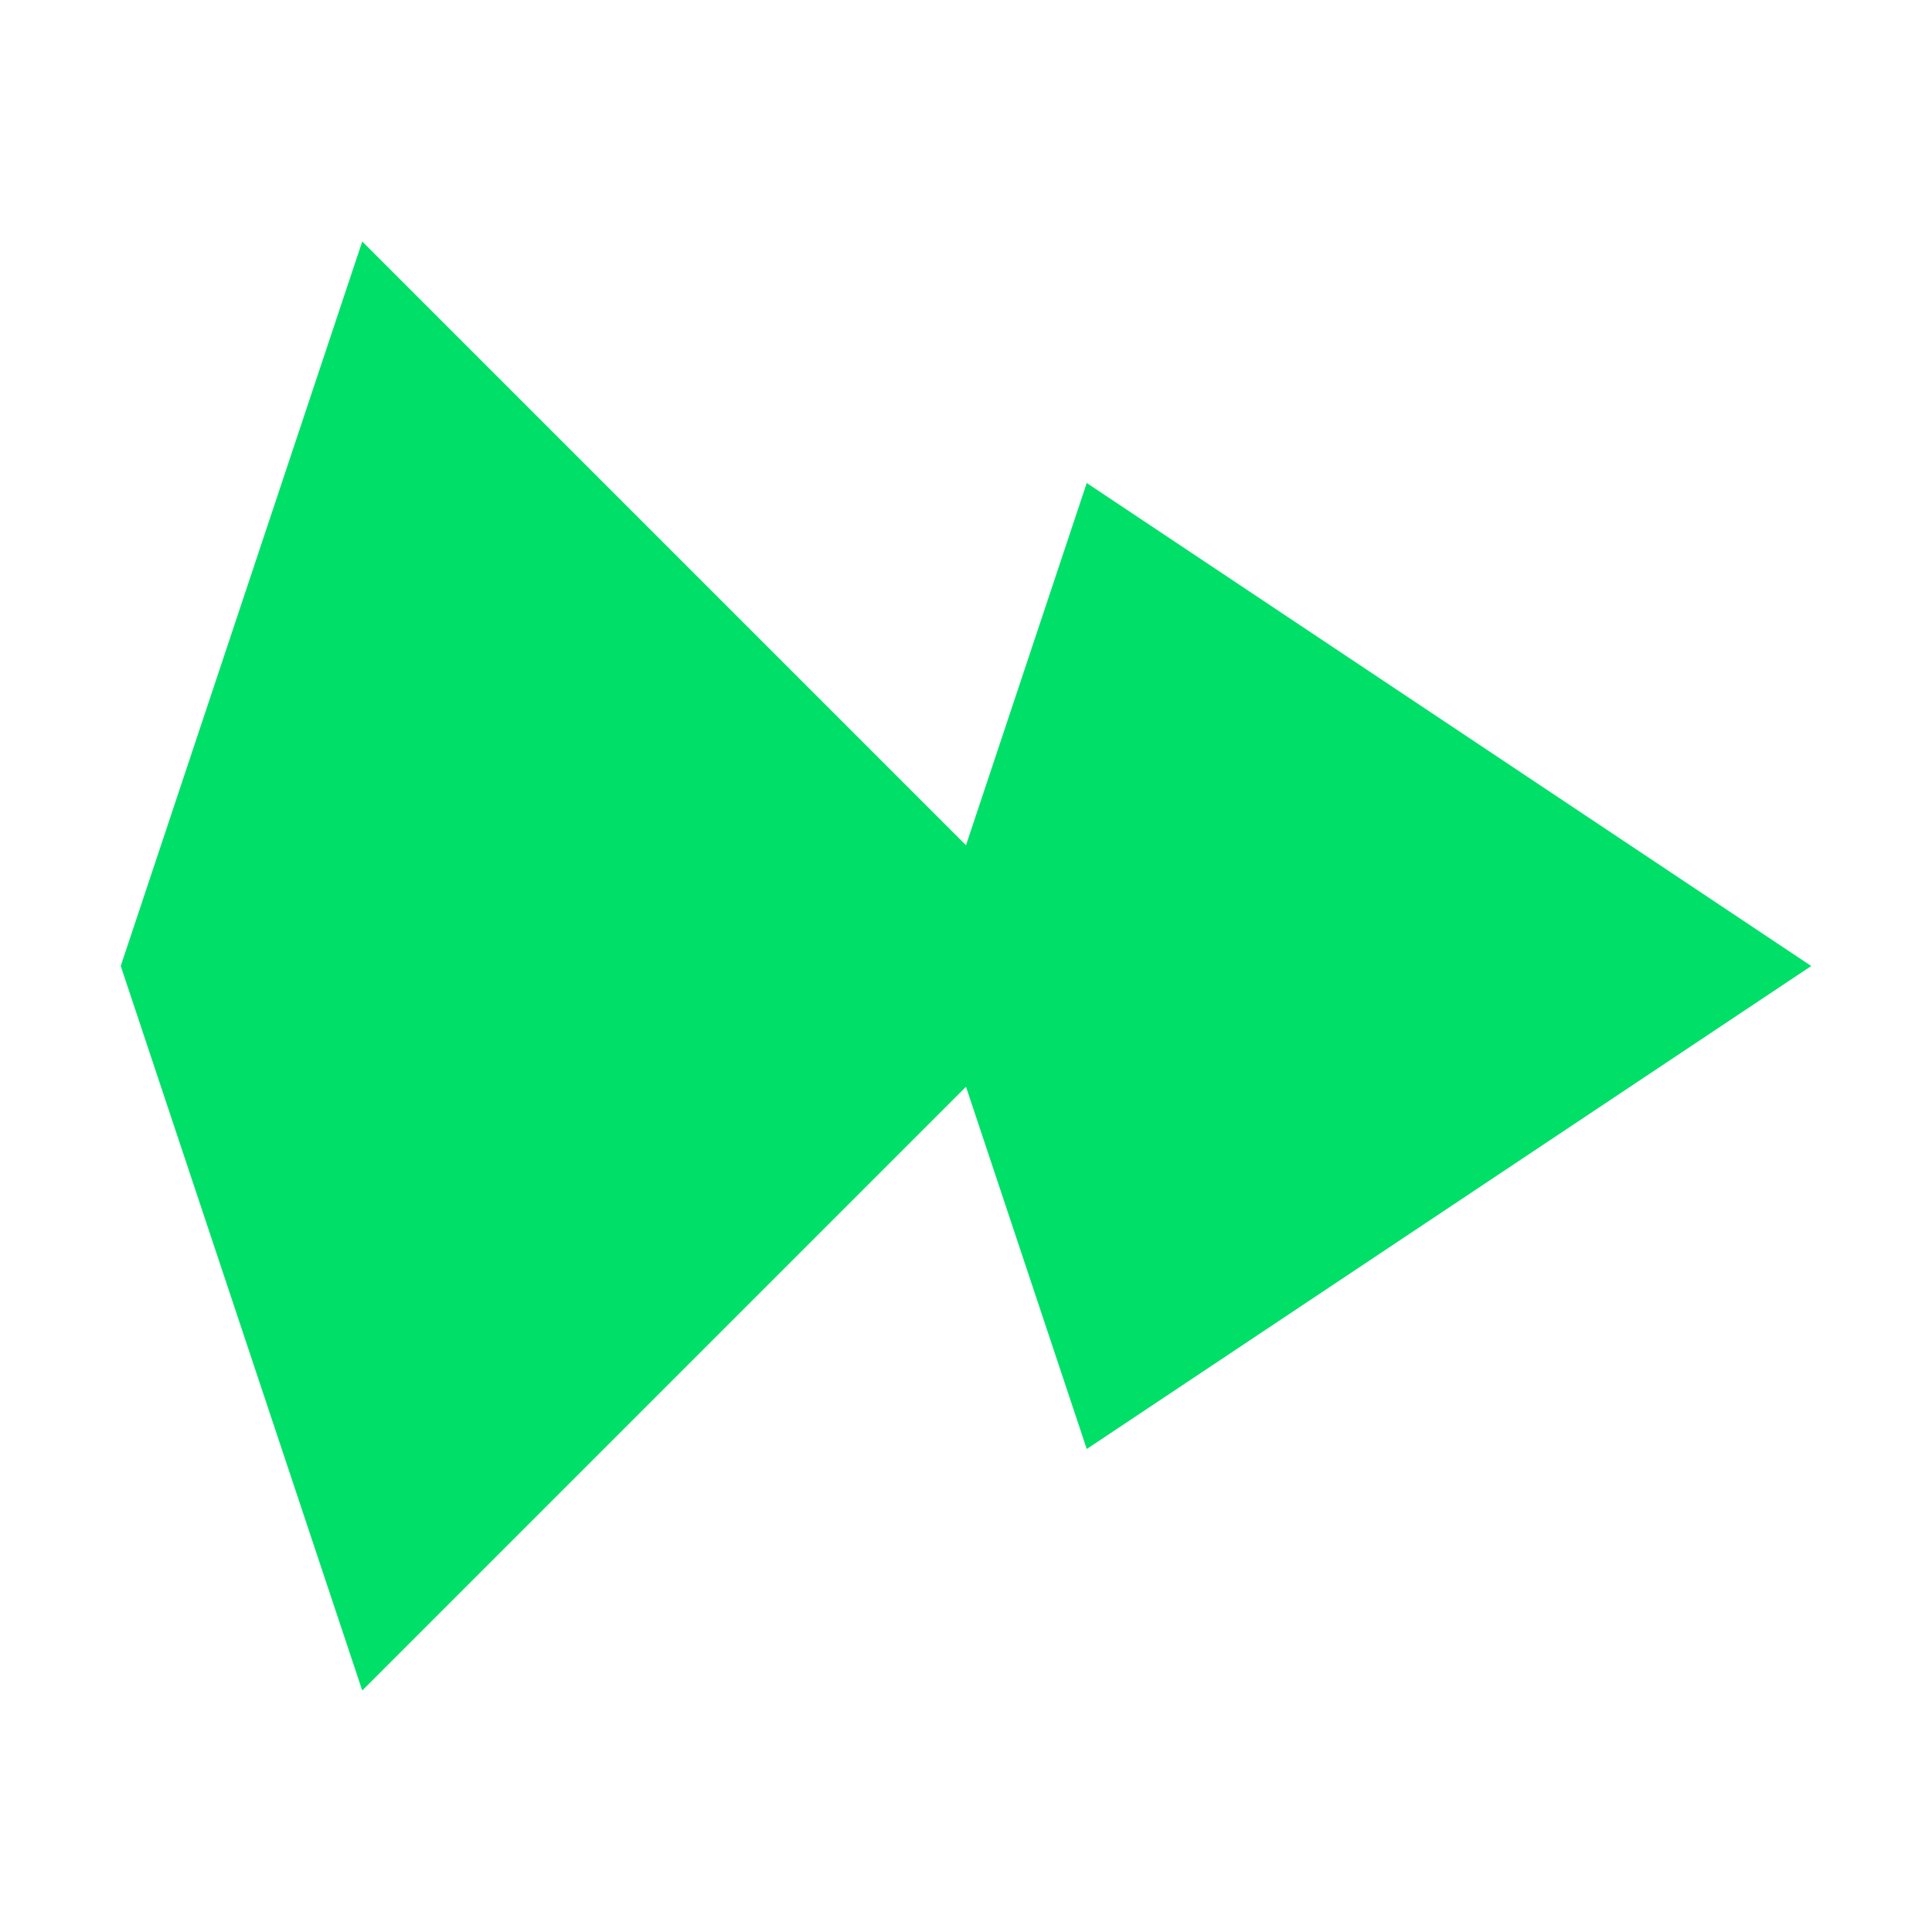
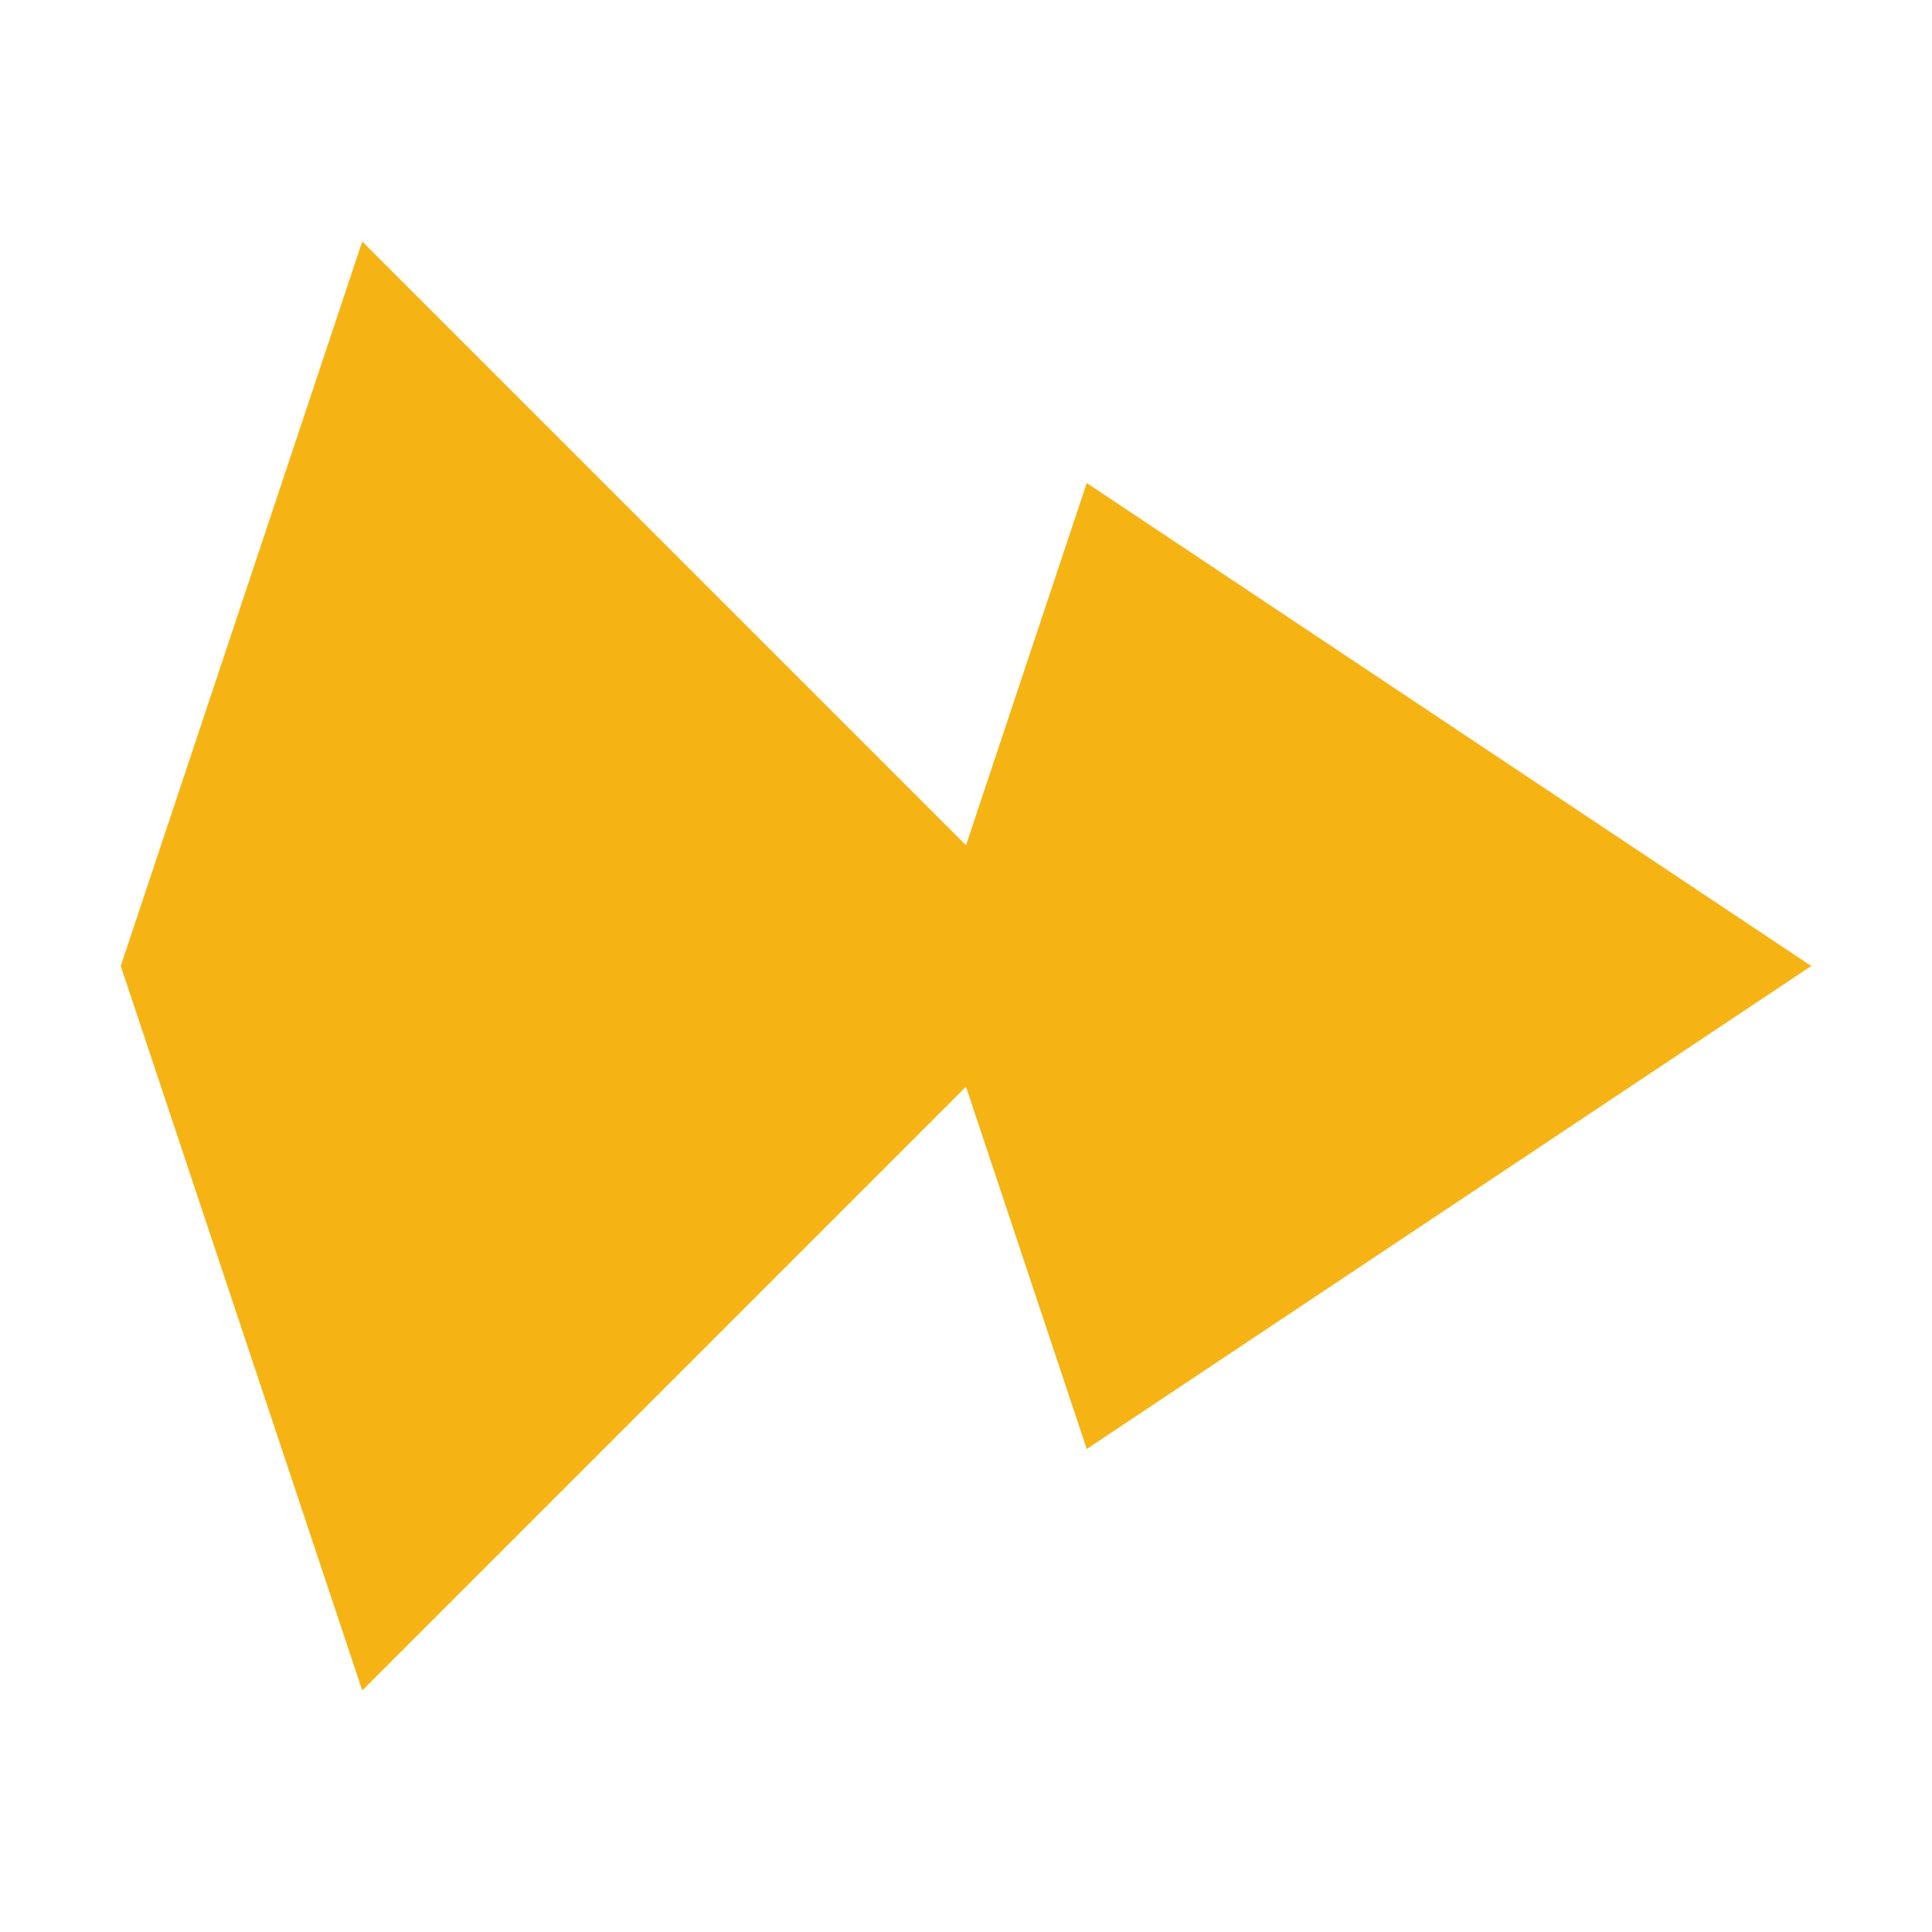
<svg xmlns="http://www.w3.org/2000/svg" xmlns:ns1="https://boxy-svg.com" viewBox="0 0 64 64">
  <defs>
    <ns1:grid x="0" y="0" width="4" height="4" />
  </defs>
-   <path style="stroke-width: 10px; fill: rgb(0, 223, 104);" d="M 4 32 L 12 8 L 32 28 L 36 16 L 60 32 L 36 48 L 32 36 L 12 56 L 4 32 Z" />
+   <path style="stroke-width: 10px; fill: rgb(245, 180, 20);" d="M 4 32 L 12 8 L 32 28 L 36 16 L 60 32 L 36 48 L 32 36 L 12 56 L 4 32 Z" />
</svg>
